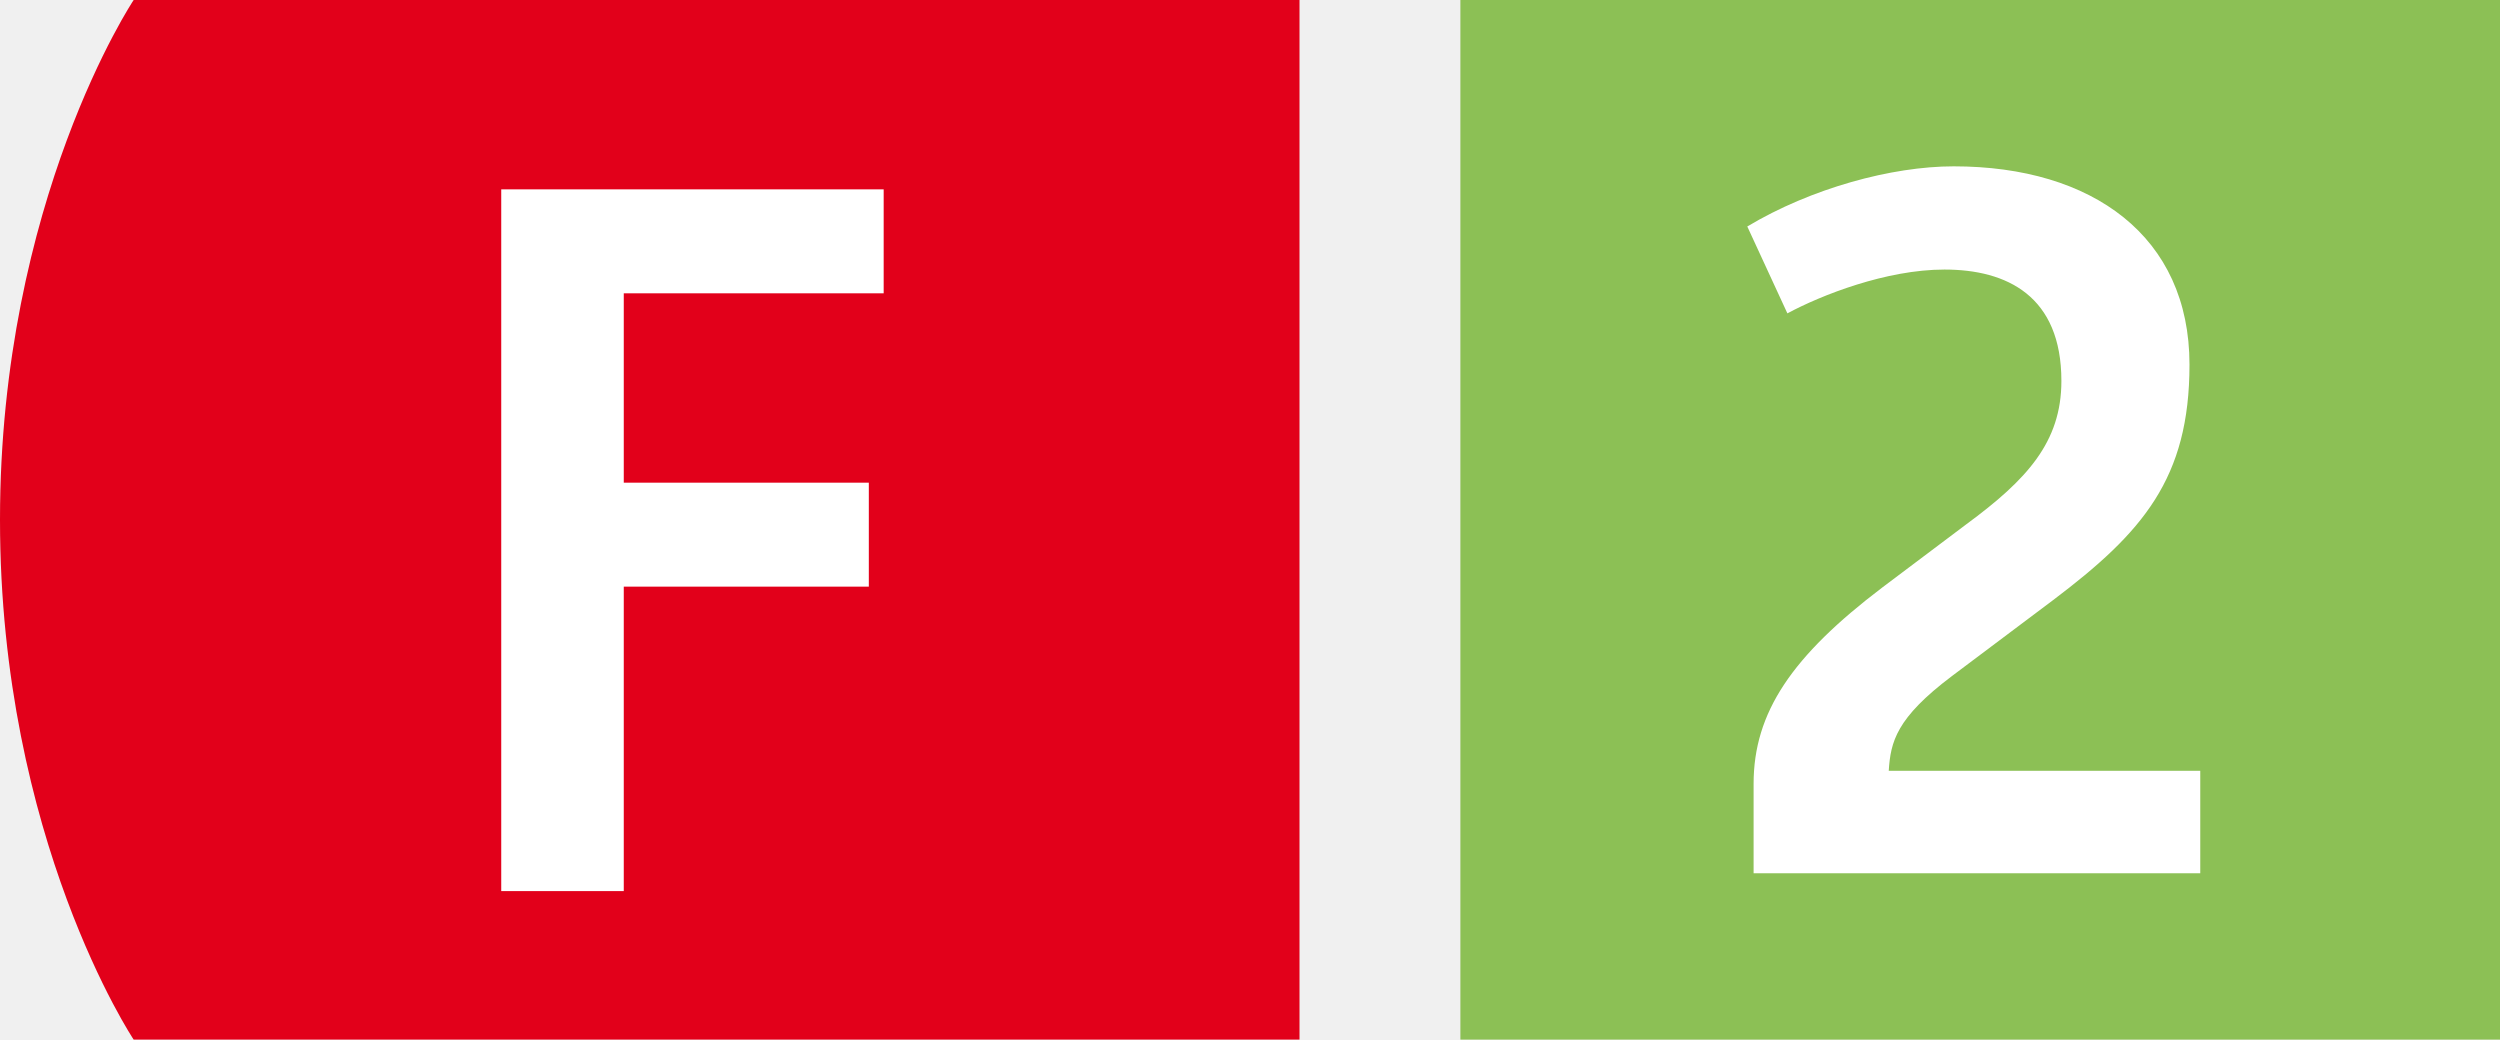
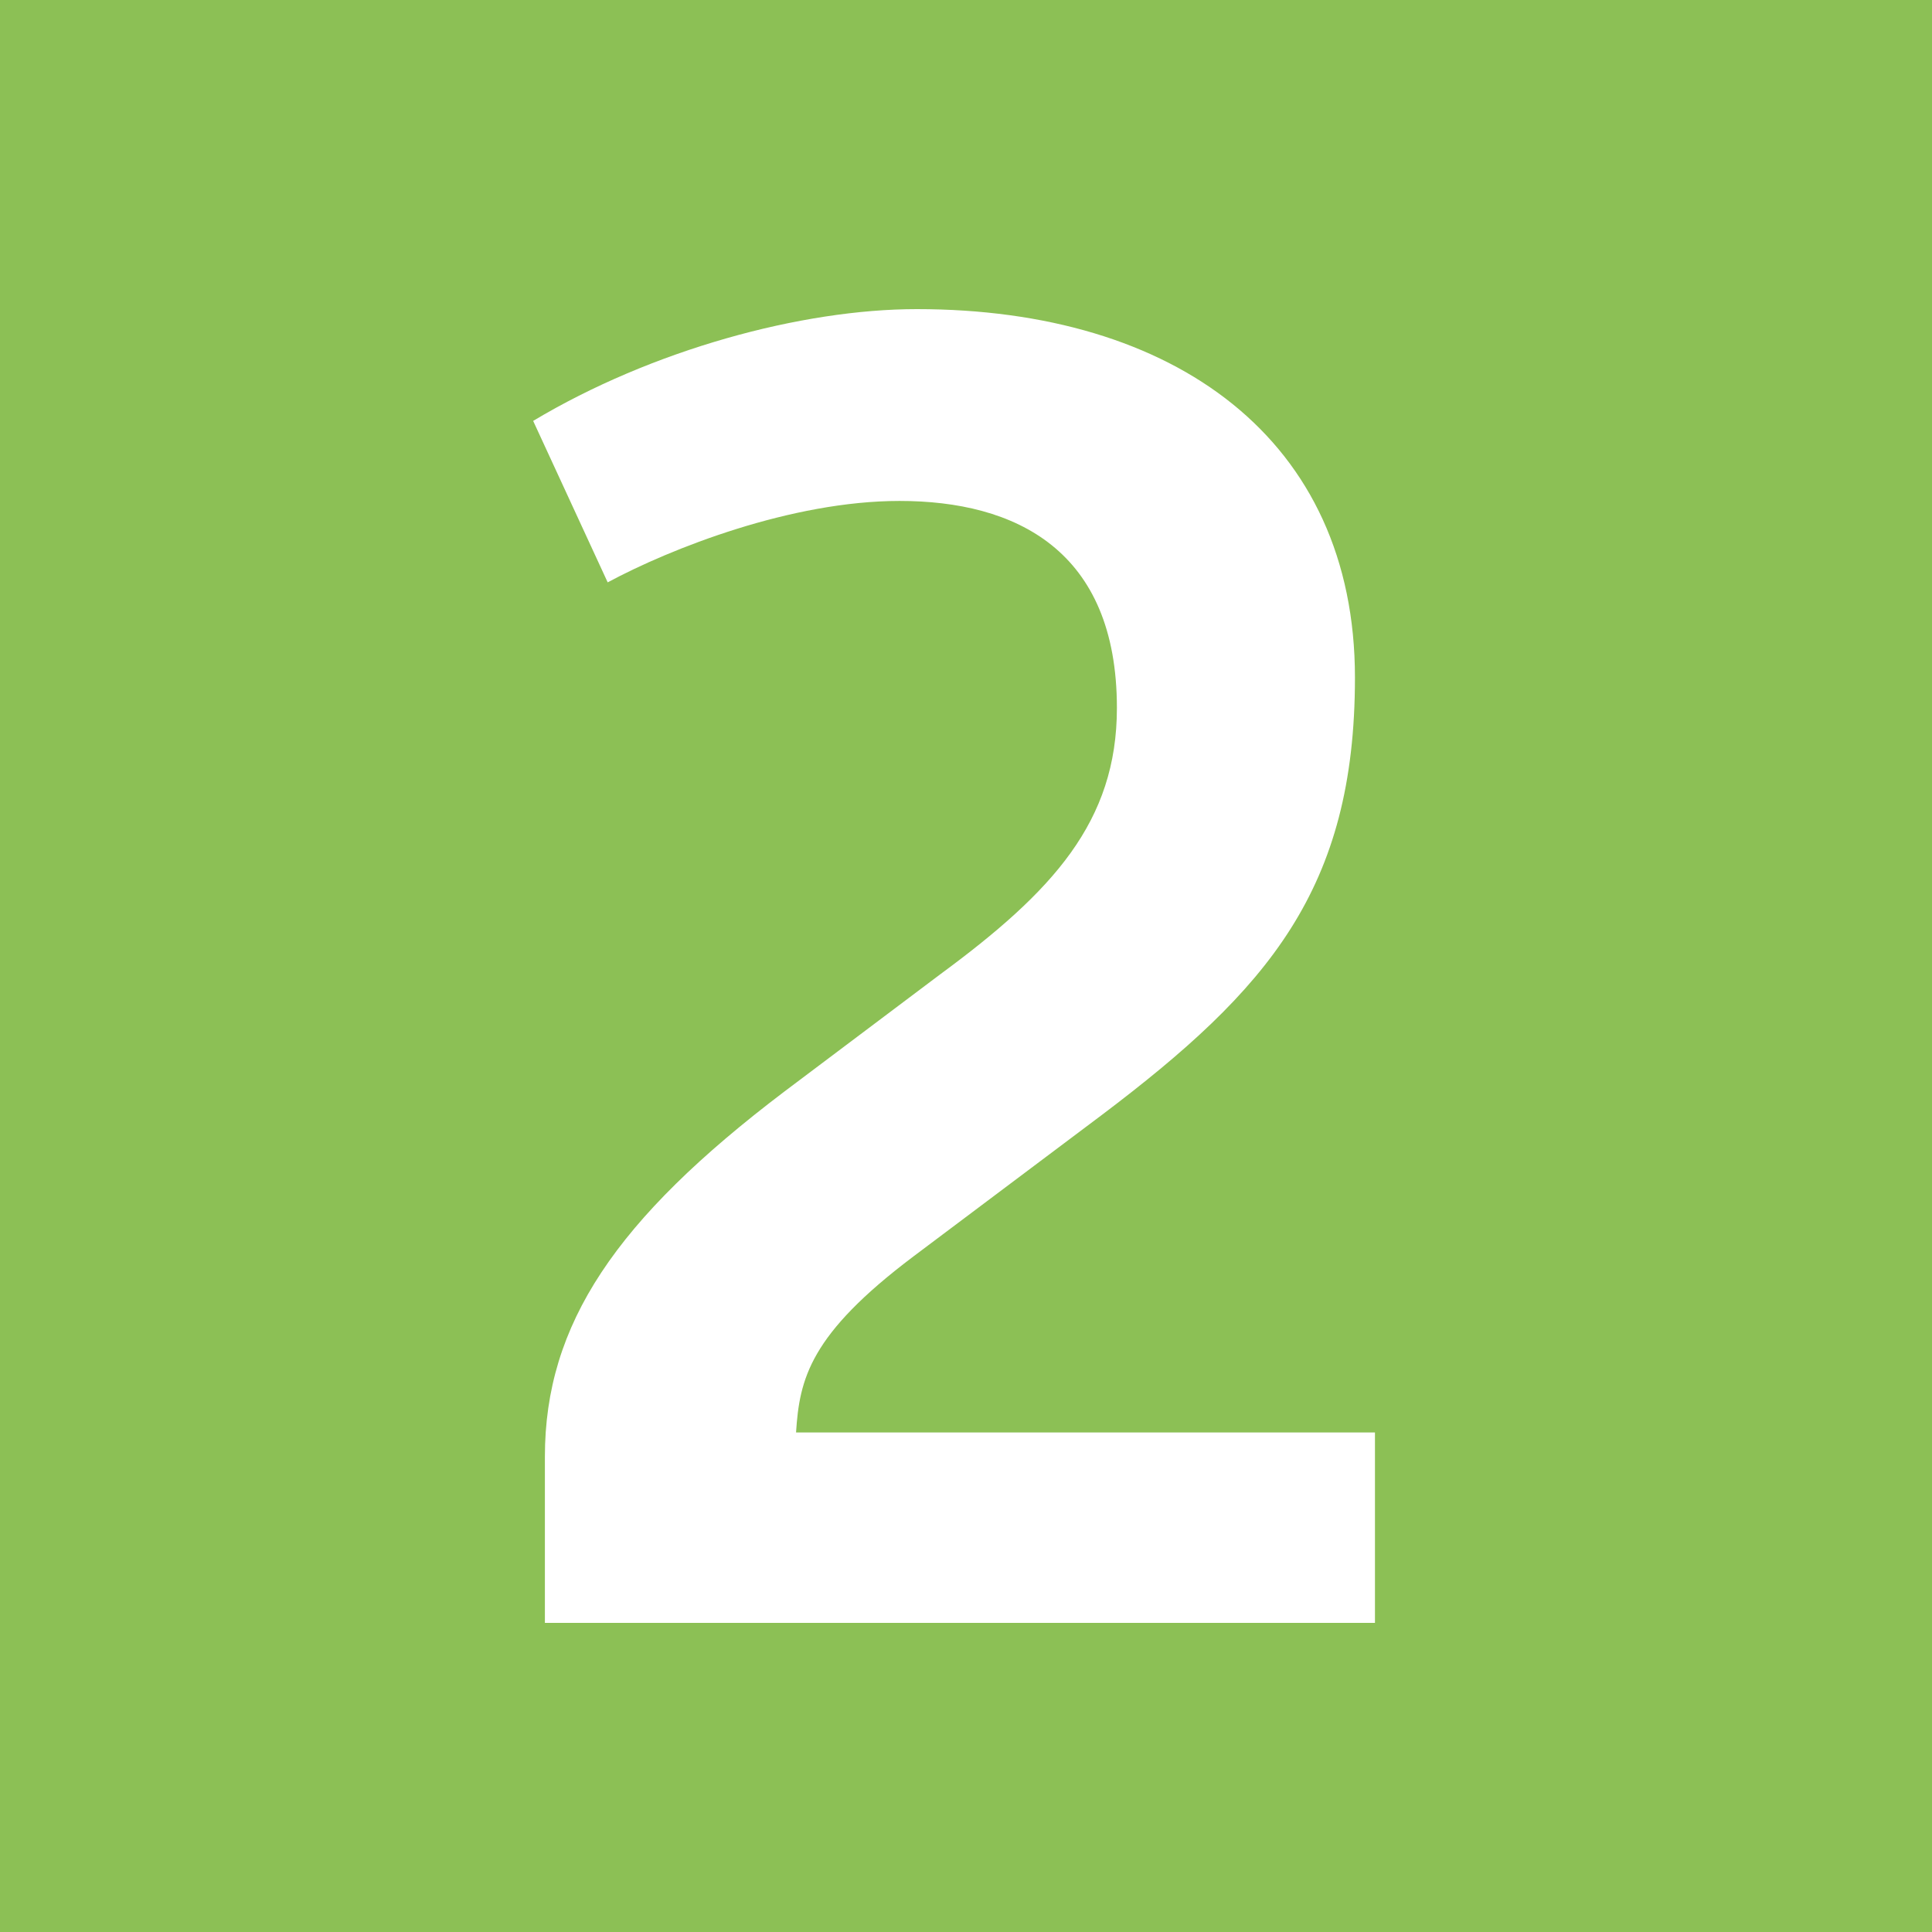
- <svg xmlns="http://www.w3.org/2000/svg" viewBox="0 0 67.333 28" data-ligne-id="F2">
+ <svg xmlns="http://www.w3.org/2000/svg" viewBox="39.333 0 28 28" data-ligne-id="F2">
  <g>
-     <g>
-       <path fill="rgb(226,0,26)" d="M35,0H3.6S0,5.4,0,14s3.6,14,3.6,14h31.4" />
-       <path fill="#FFFFFF" d="M13.5 5.1h10.3v2.8h-7v5.1h6.6v2.8h-6.6v8.2h-3.3v-18.9z" />
-     </g>
    <path fill="#8CC055" d="M39.333 0h28v28h-28z" />
    <path fill="#FFFFFF" d="M47.23 23.52L59.26 23.52L59.26 20.76L50.87 20.76C50.92 19.98 51.07 19.34 52.57 18.21L55.30 16.16C57.71 14.34 58.97 12.89 58.97 9.82C58.97 6.37 56.36 4.48 52.62 4.48C50.95 4.48 48.78 5.07 47.06 6.10L48.14 8.44C49.05 7.95 50.80 7.26 52.37 7.26C54.05 7.26 55.52 7.97 55.52 10.26C55.52 11.91 54.59 12.92 52.96 14.12L50.70 15.82C48.26 17.67 47.23 19.19 47.23 21.11Z" />
  </g>
</svg>
